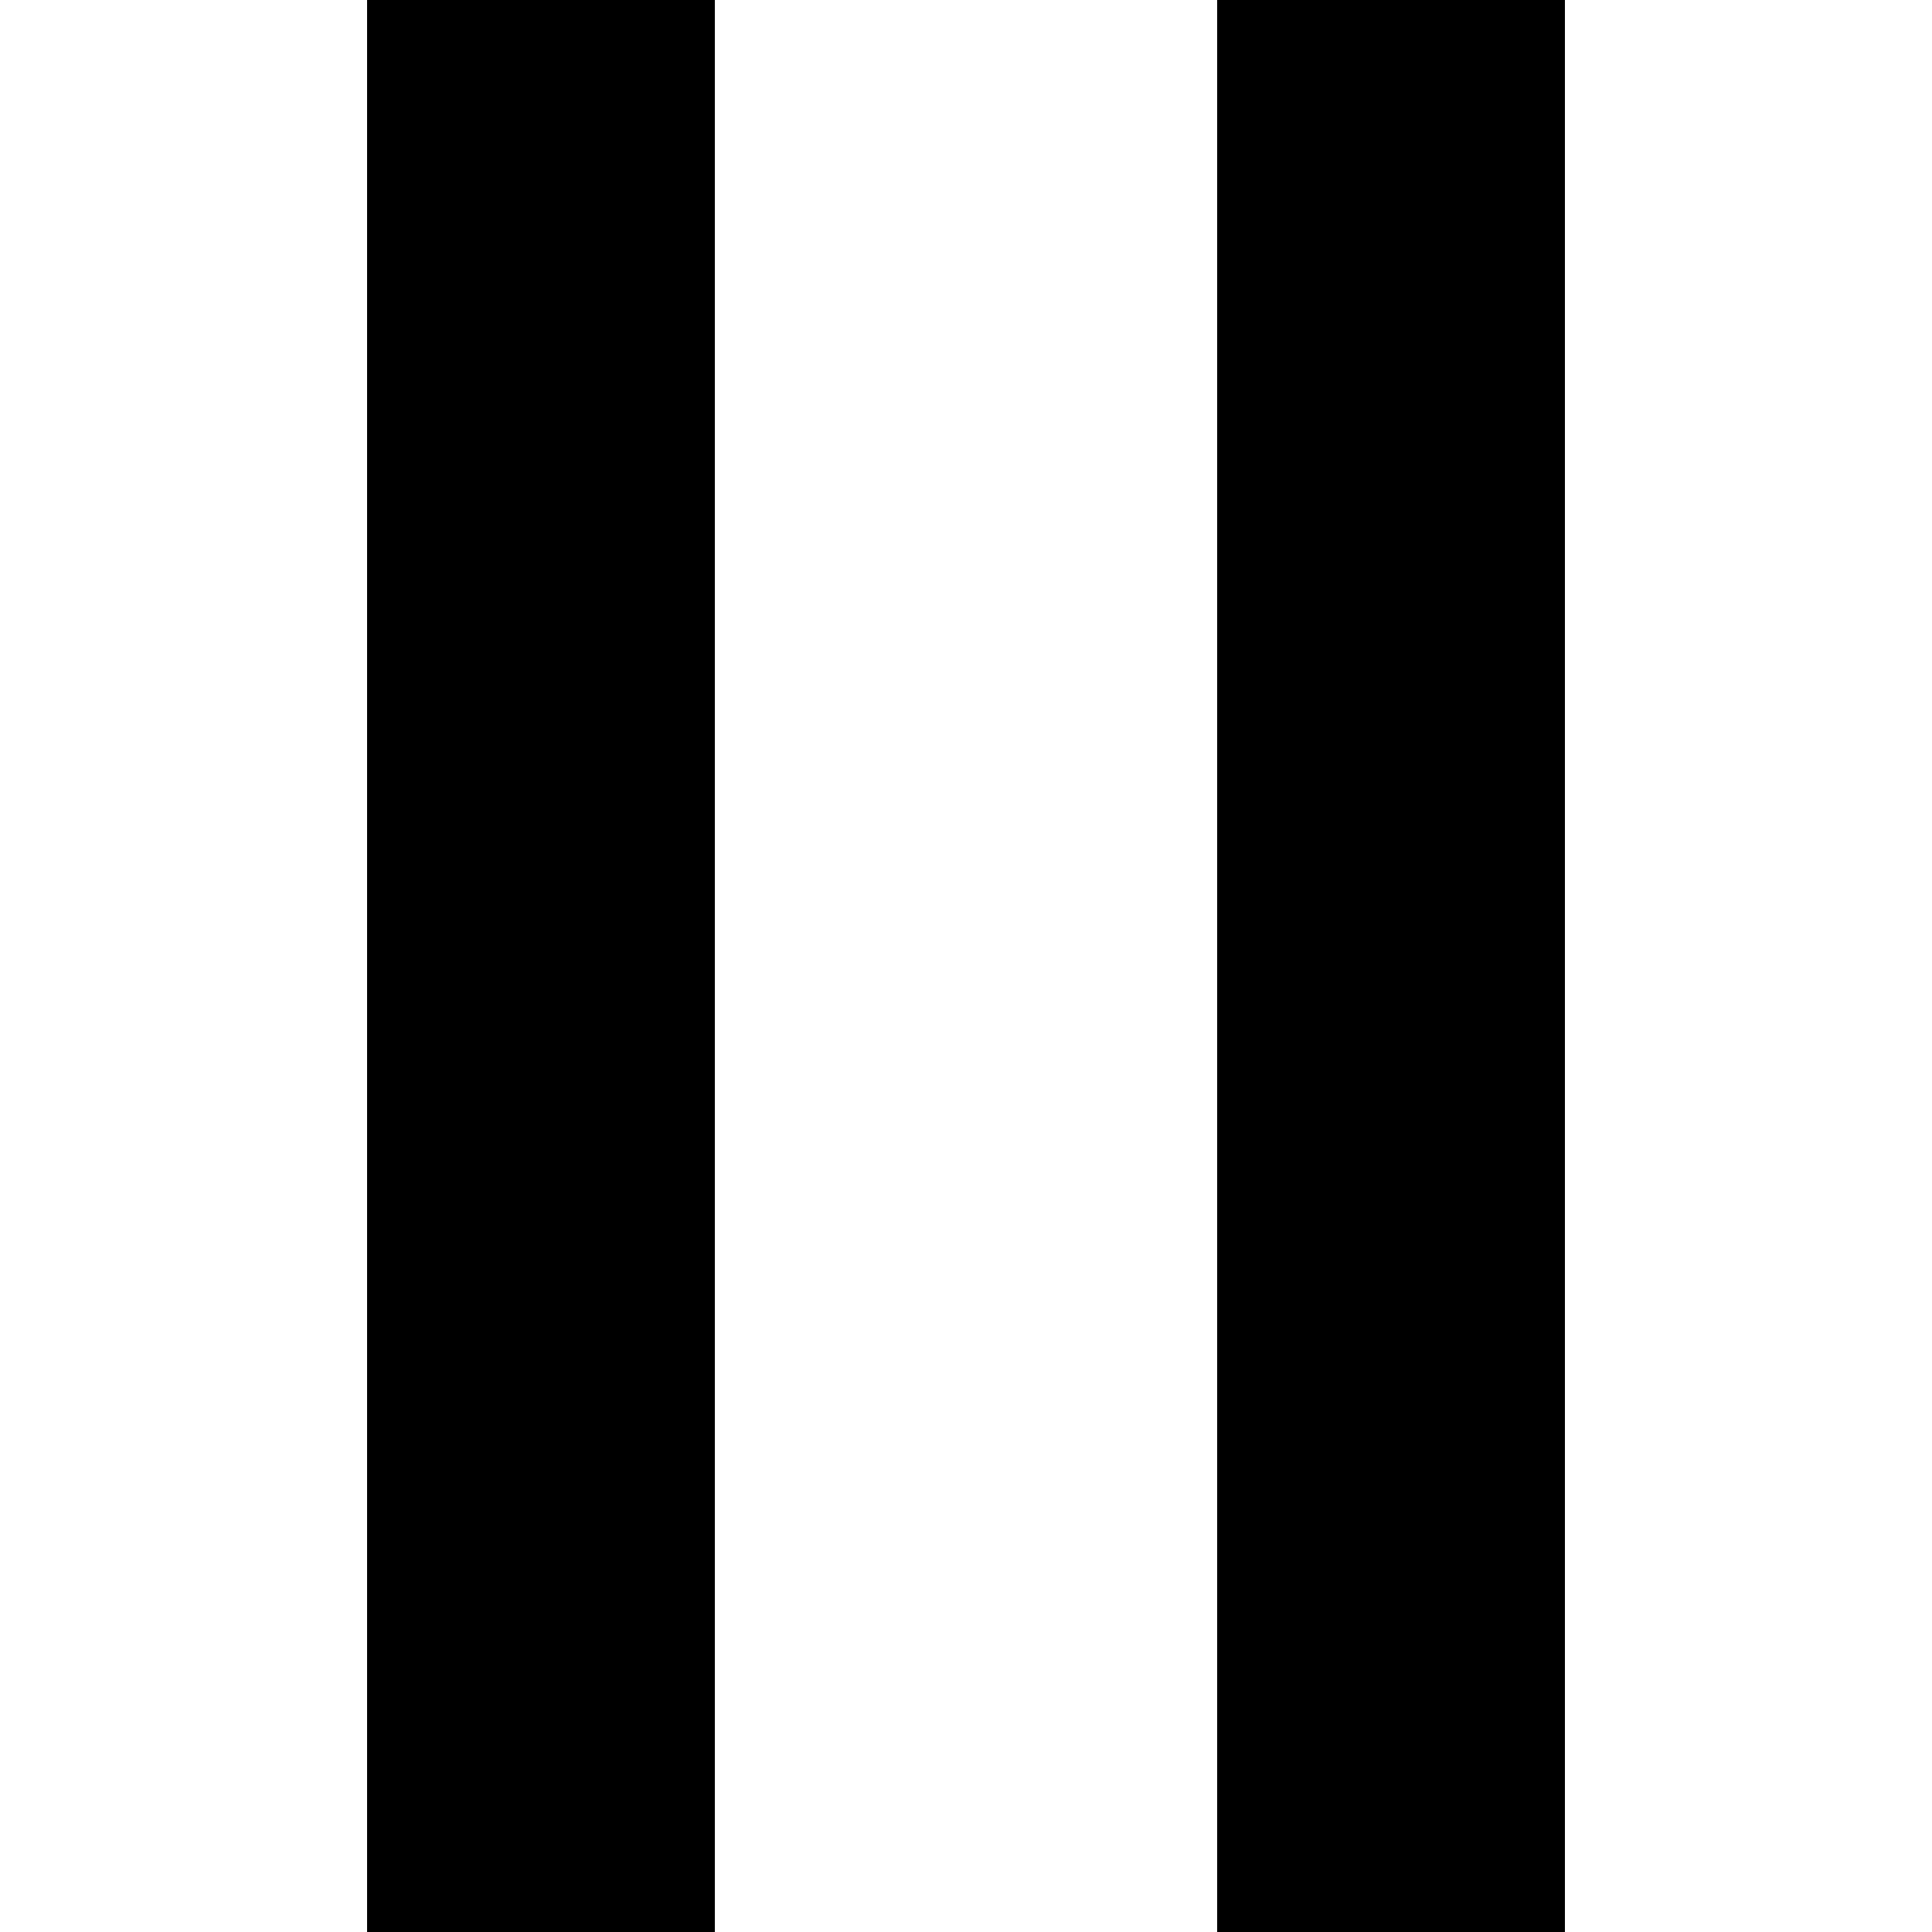
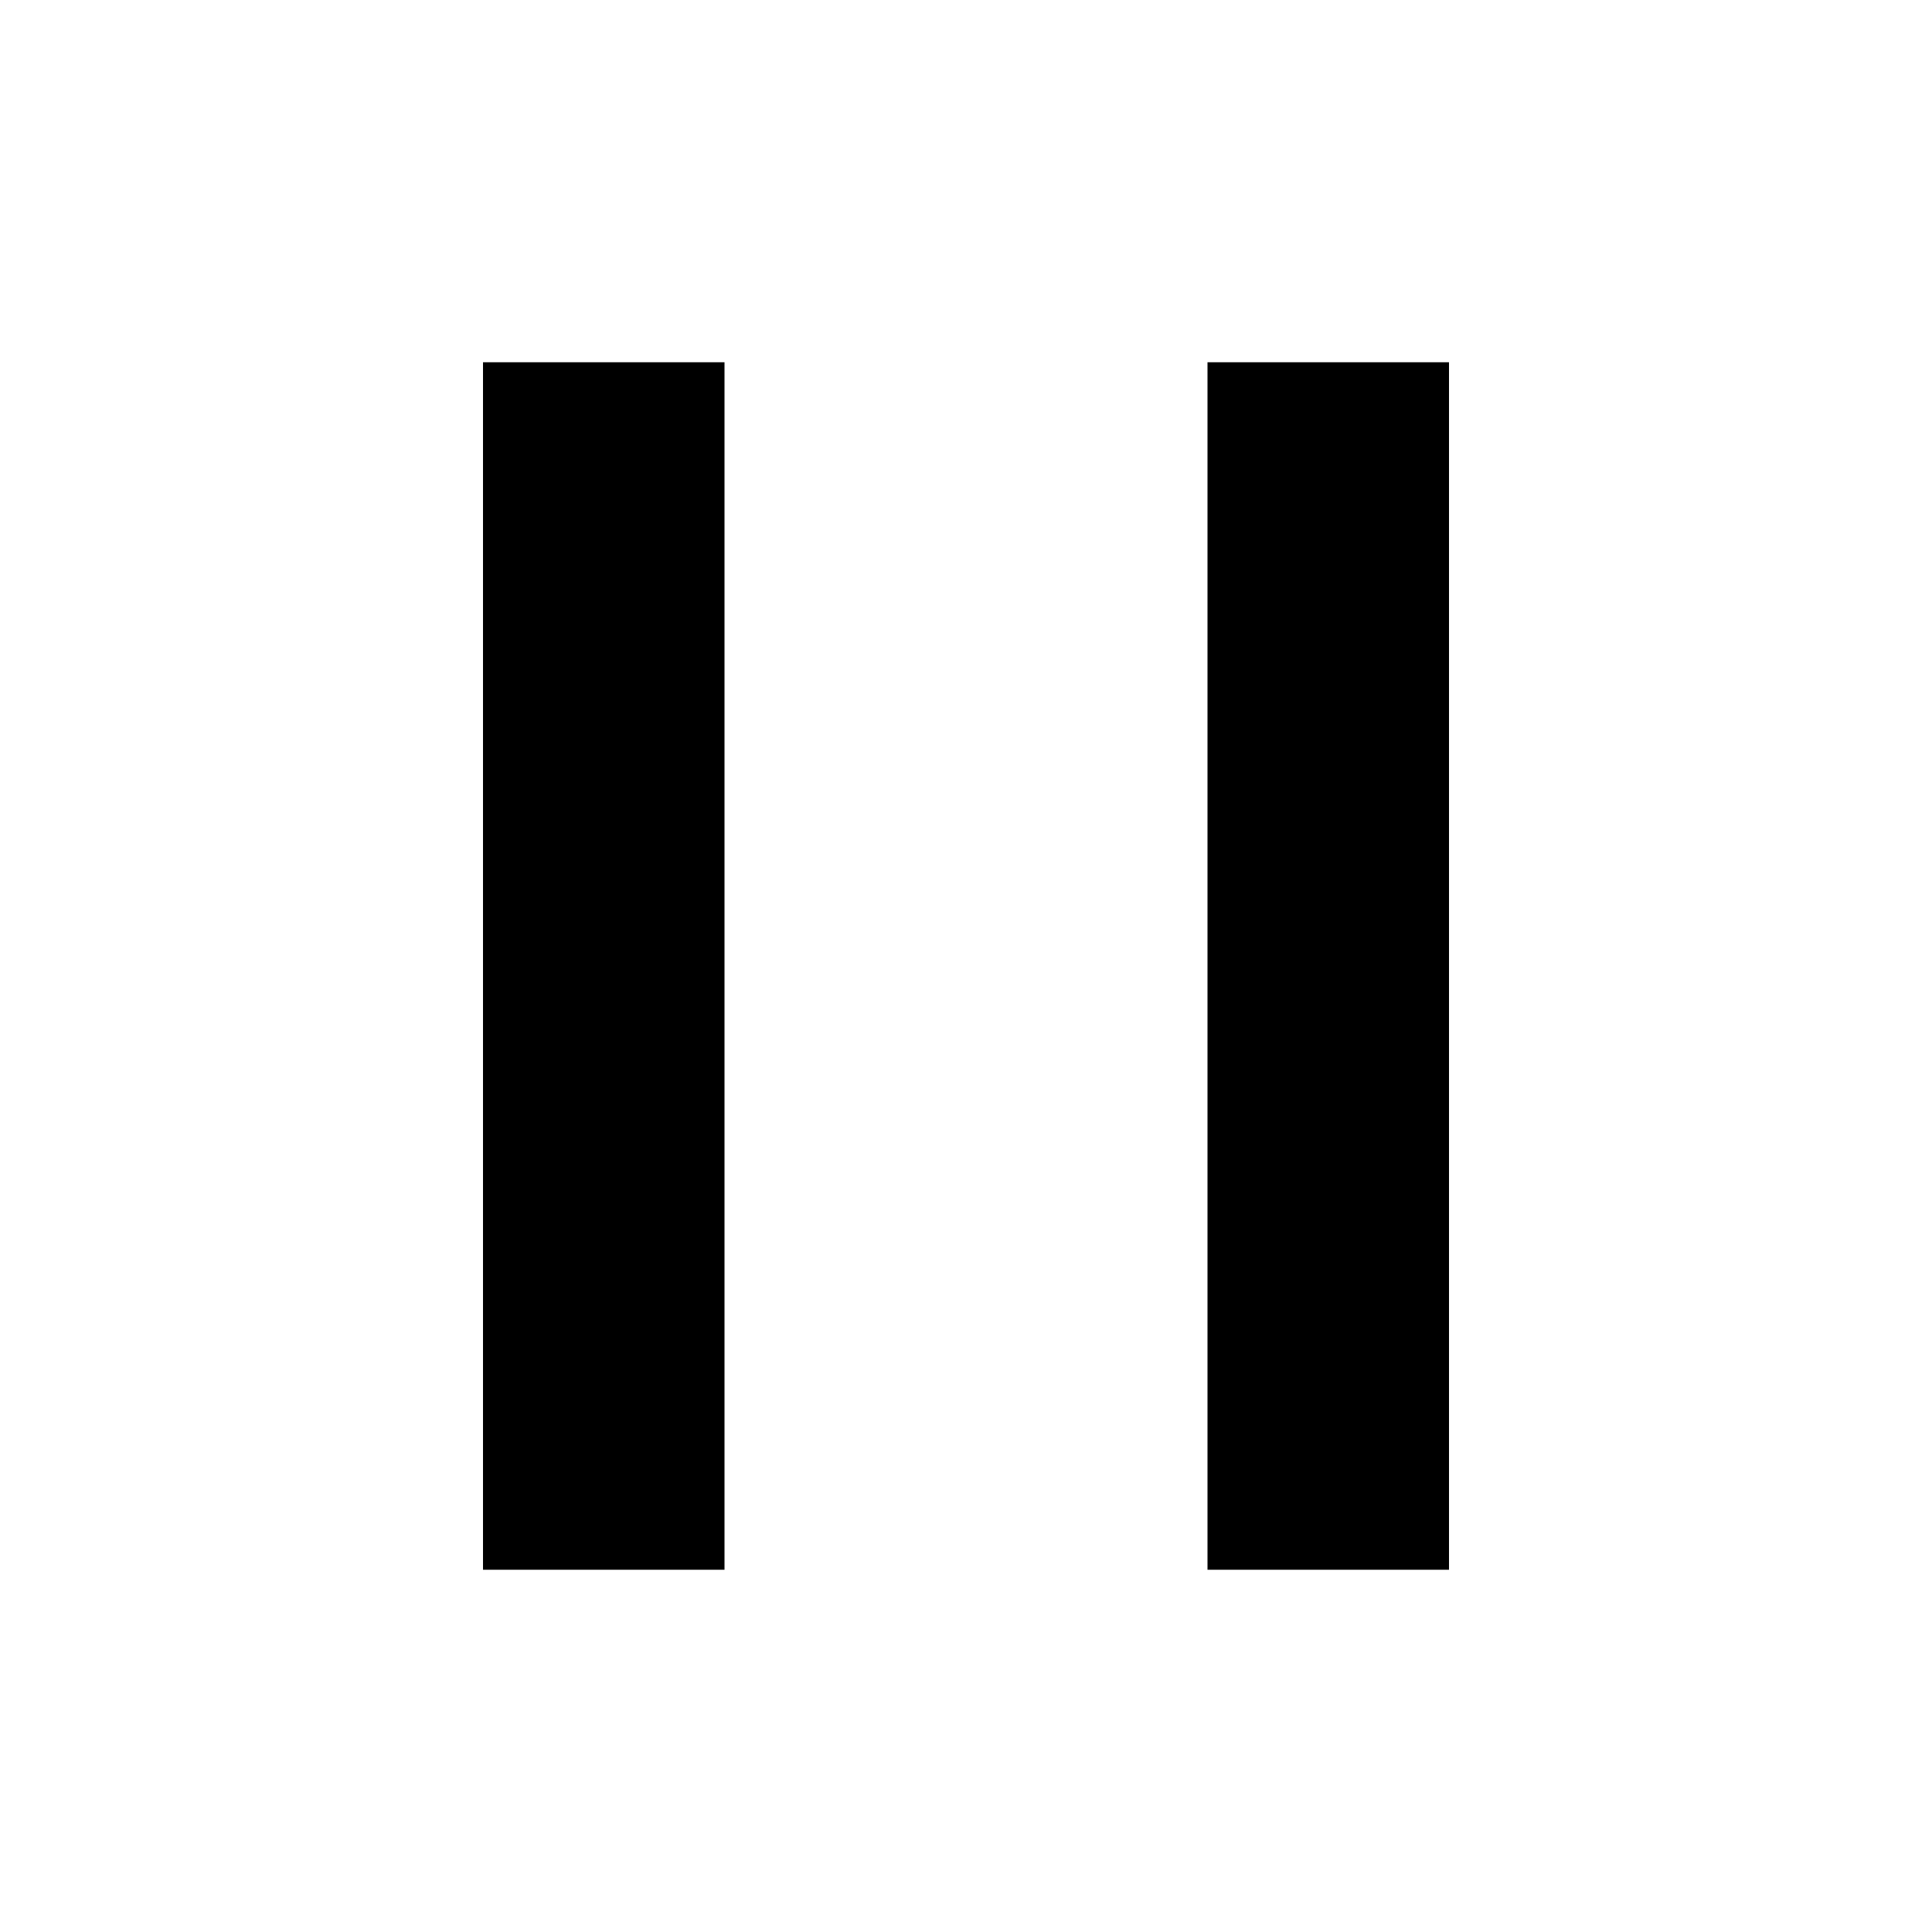
- <svg xmlns="http://www.w3.org/2000/svg" width="100px" height="100px" viewBox="0 0 100 100" version="1.1">
-   <defs />
-   <g id="Page-1" stroke="none" stroke-width="1" fill="none" fill-rule="evenodd">
-     <g id="pause" fill="currentColor">
-       <path d="M19,0 L37,0 L37,100 L19,100 L19,0 Z M63,0 L81,0 L81,100 L63,100 L63,0 Z" />
-     </g>
-   </g>
+ <svg xmlns="http://www.w3.org/2000/svg" width="16" height="16" viewBox="0 0 16 16" fill="none">
+   <path fill-rule="evenodd" clip-rule="evenodd" d="M6 3H4V13H6V3ZM12 3H10V13H12V3Z" fill="currentColor" />
</svg>
